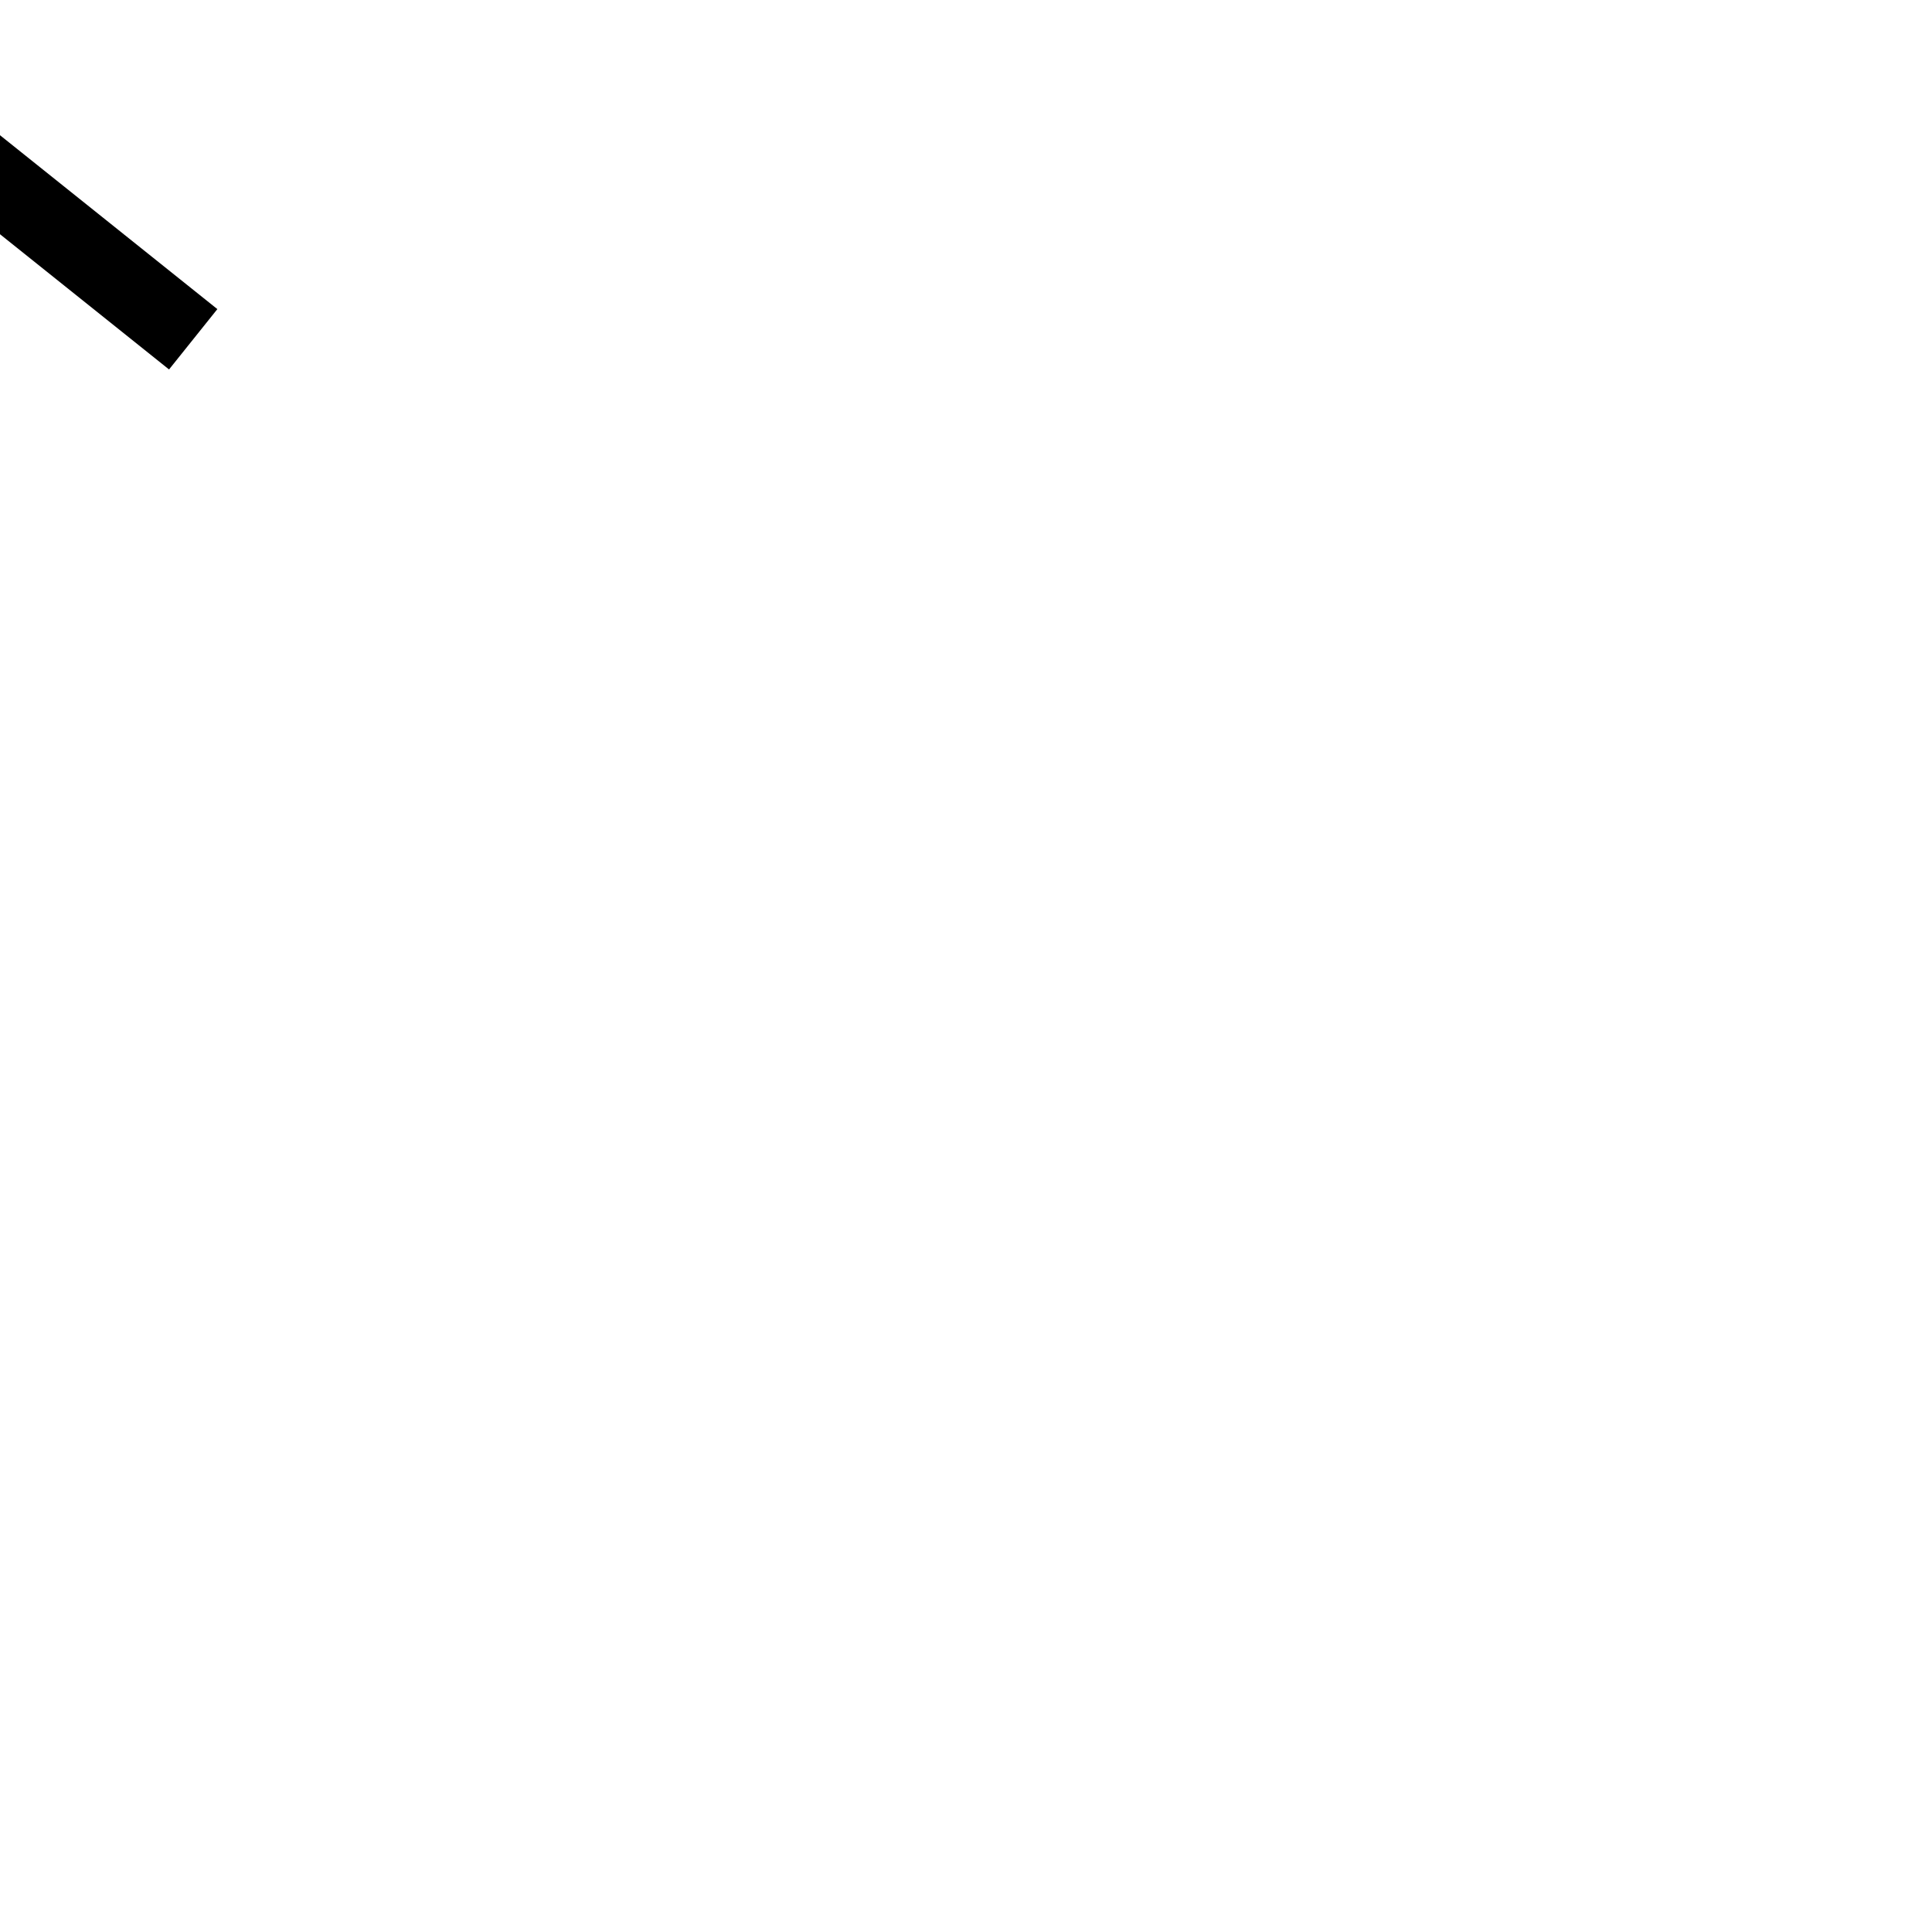
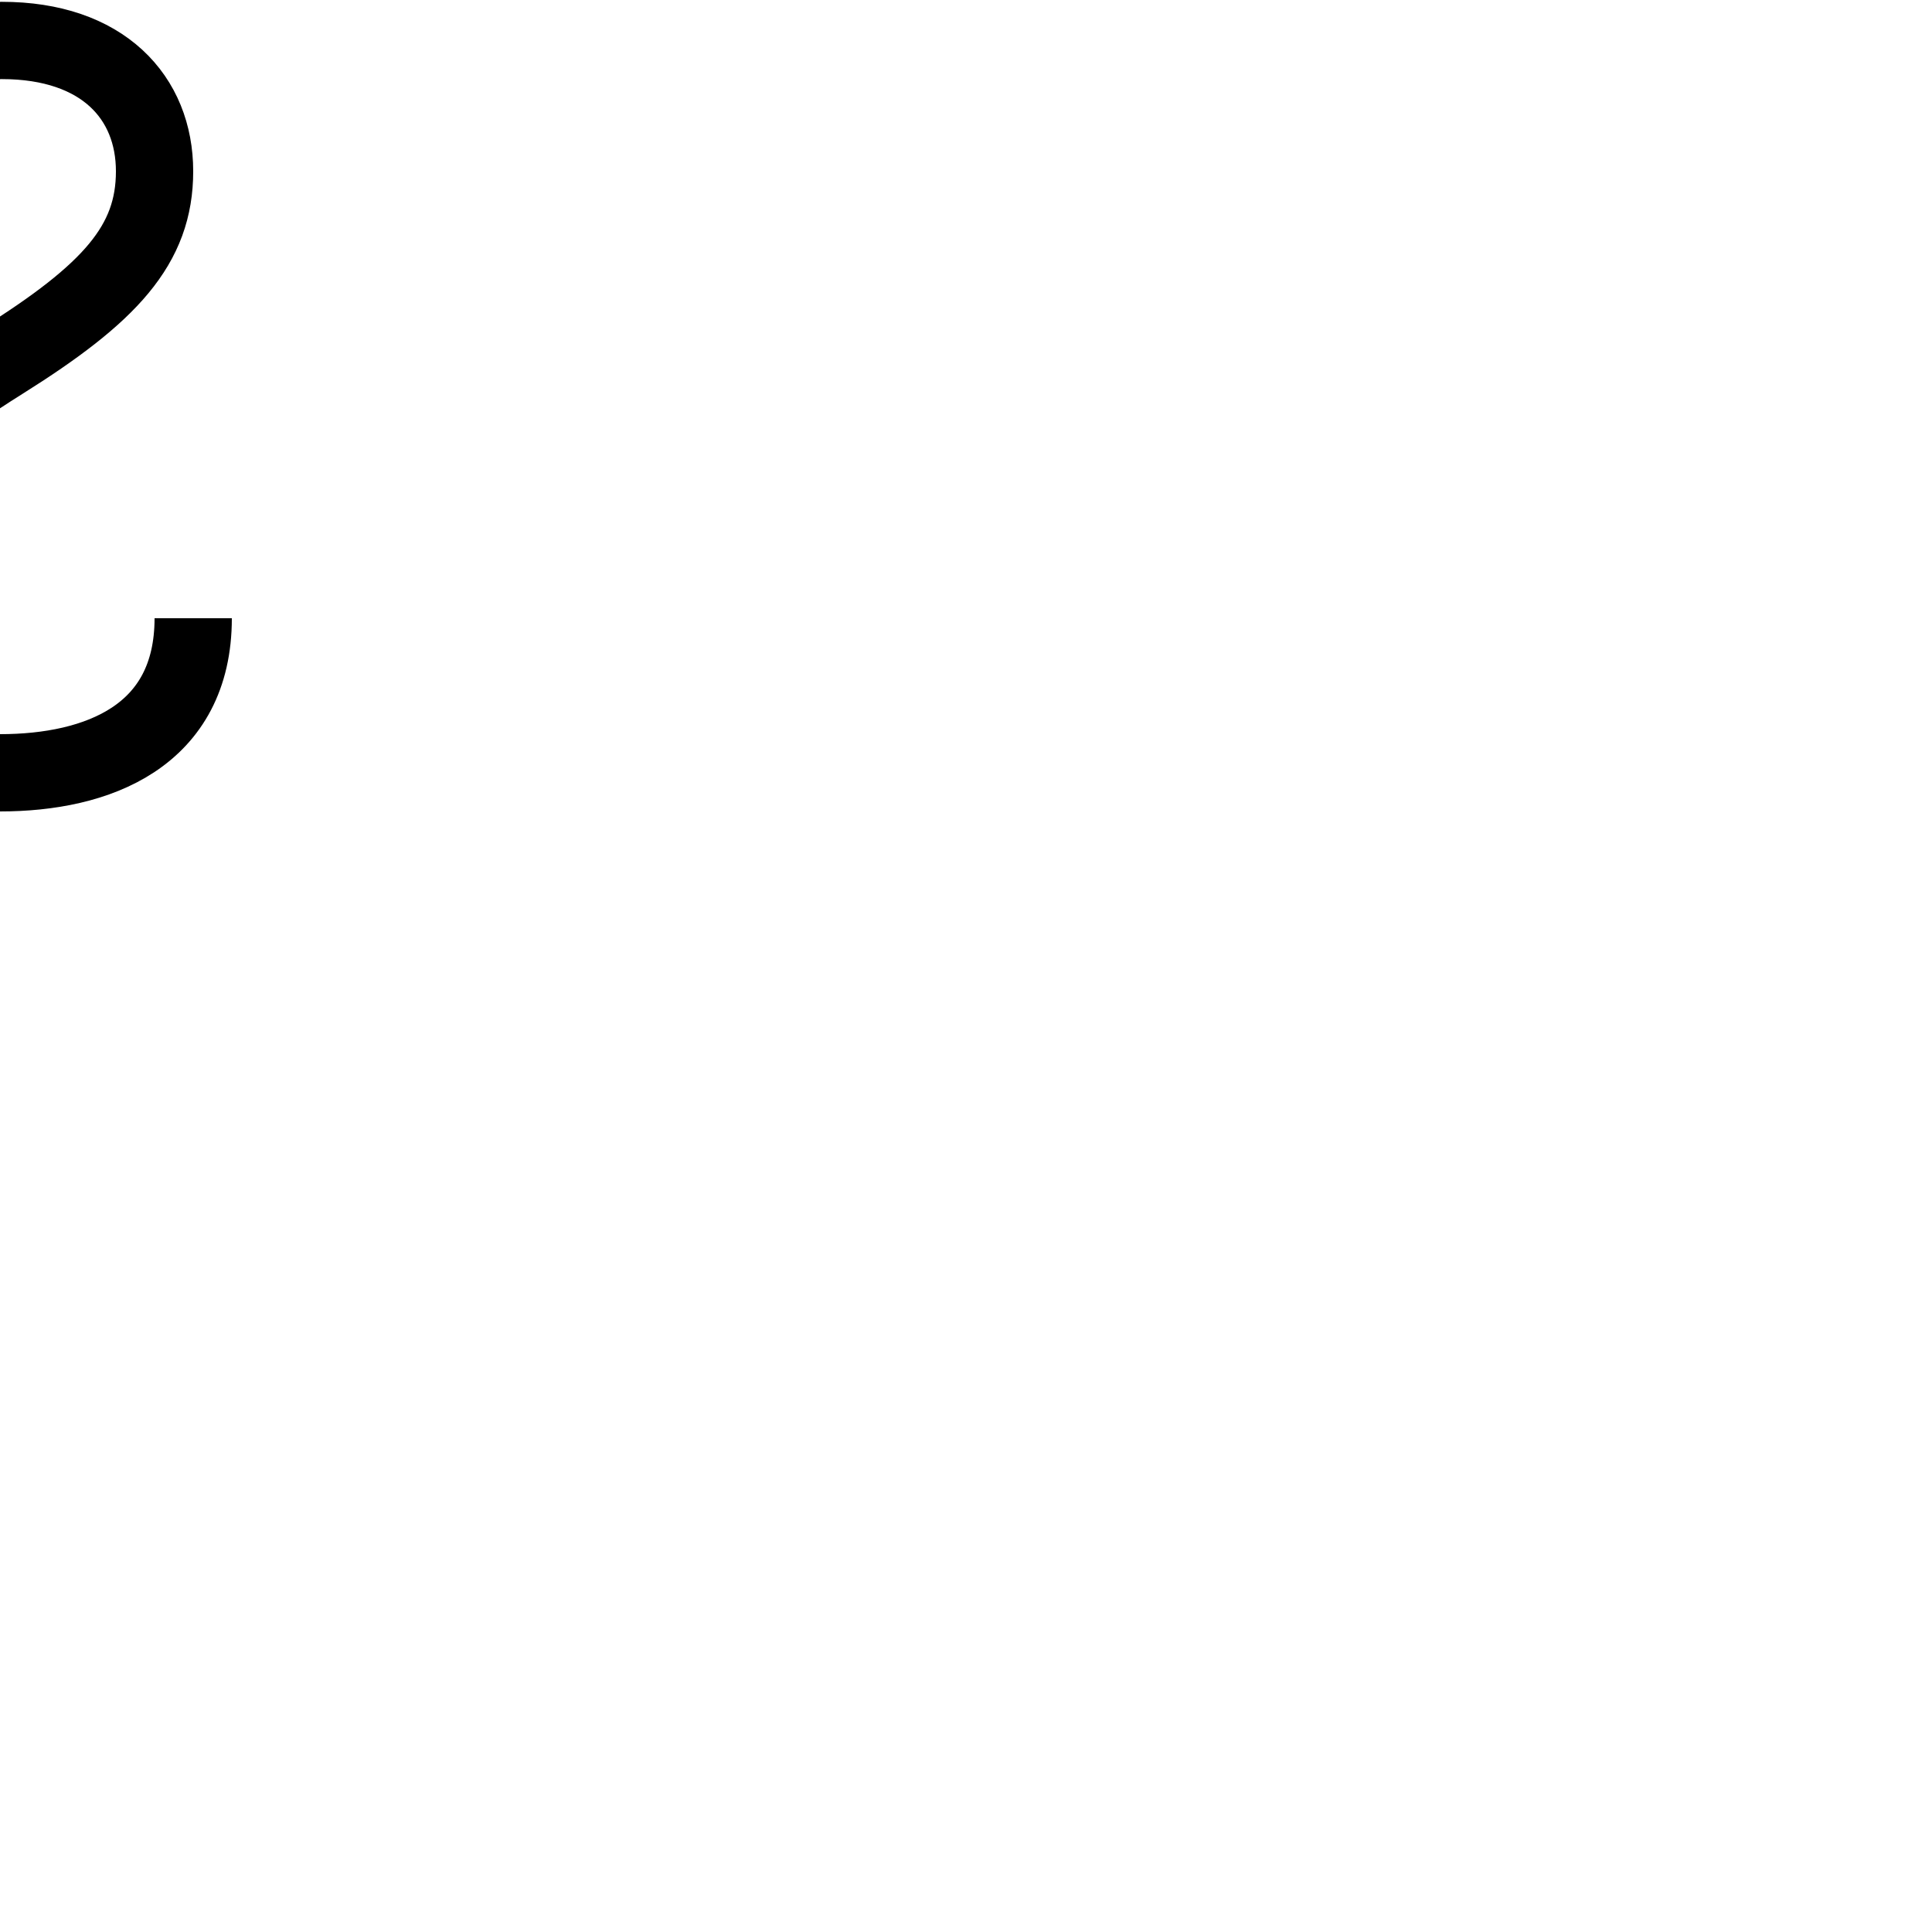
<svg xmlns="http://www.w3.org/2000/svg" width="100" height="100" viewBox="0 0 100 100" version="1.1" id="svg1035">
  <defs id="defs1032" />
  <g id="layer1">
-     <g id="path5173">
-       <path style="color:#000000;fill:#000000;fill-opacity:0;stroke-width:4;stroke-linejoin:bevel;-inkscape-stroke:none" d="M -10,1.562 10,17.562" id="path5188" />
-       <path style="color:#000000;fill:#000000;stroke-linejoin:bevel;-inkscape-stroke:none" d="m -8.75,0 -2.5,3.123 20,16 L 11.25,16 Z" id="path5190" />
-     </g>
+     <path style="fill:#000000;fill-opacity:0;stroke:#000000;stroke-width:4;stroke-linejoin:bevel" d="M -9,8.237 C -7.73,4.573 -5.144,2.094 0.094,2.094 5.333,2.094 8,5.053 8,8.866 8,12.679 5.697,15.184 0.093,18.697 -6.644,22.918 -10,26.713 -10,32 c 0,5.287 4.945,8 10,8 5.055,0 10,-1.893 10,-8" id="path5614" />
  </g>
</svg>
